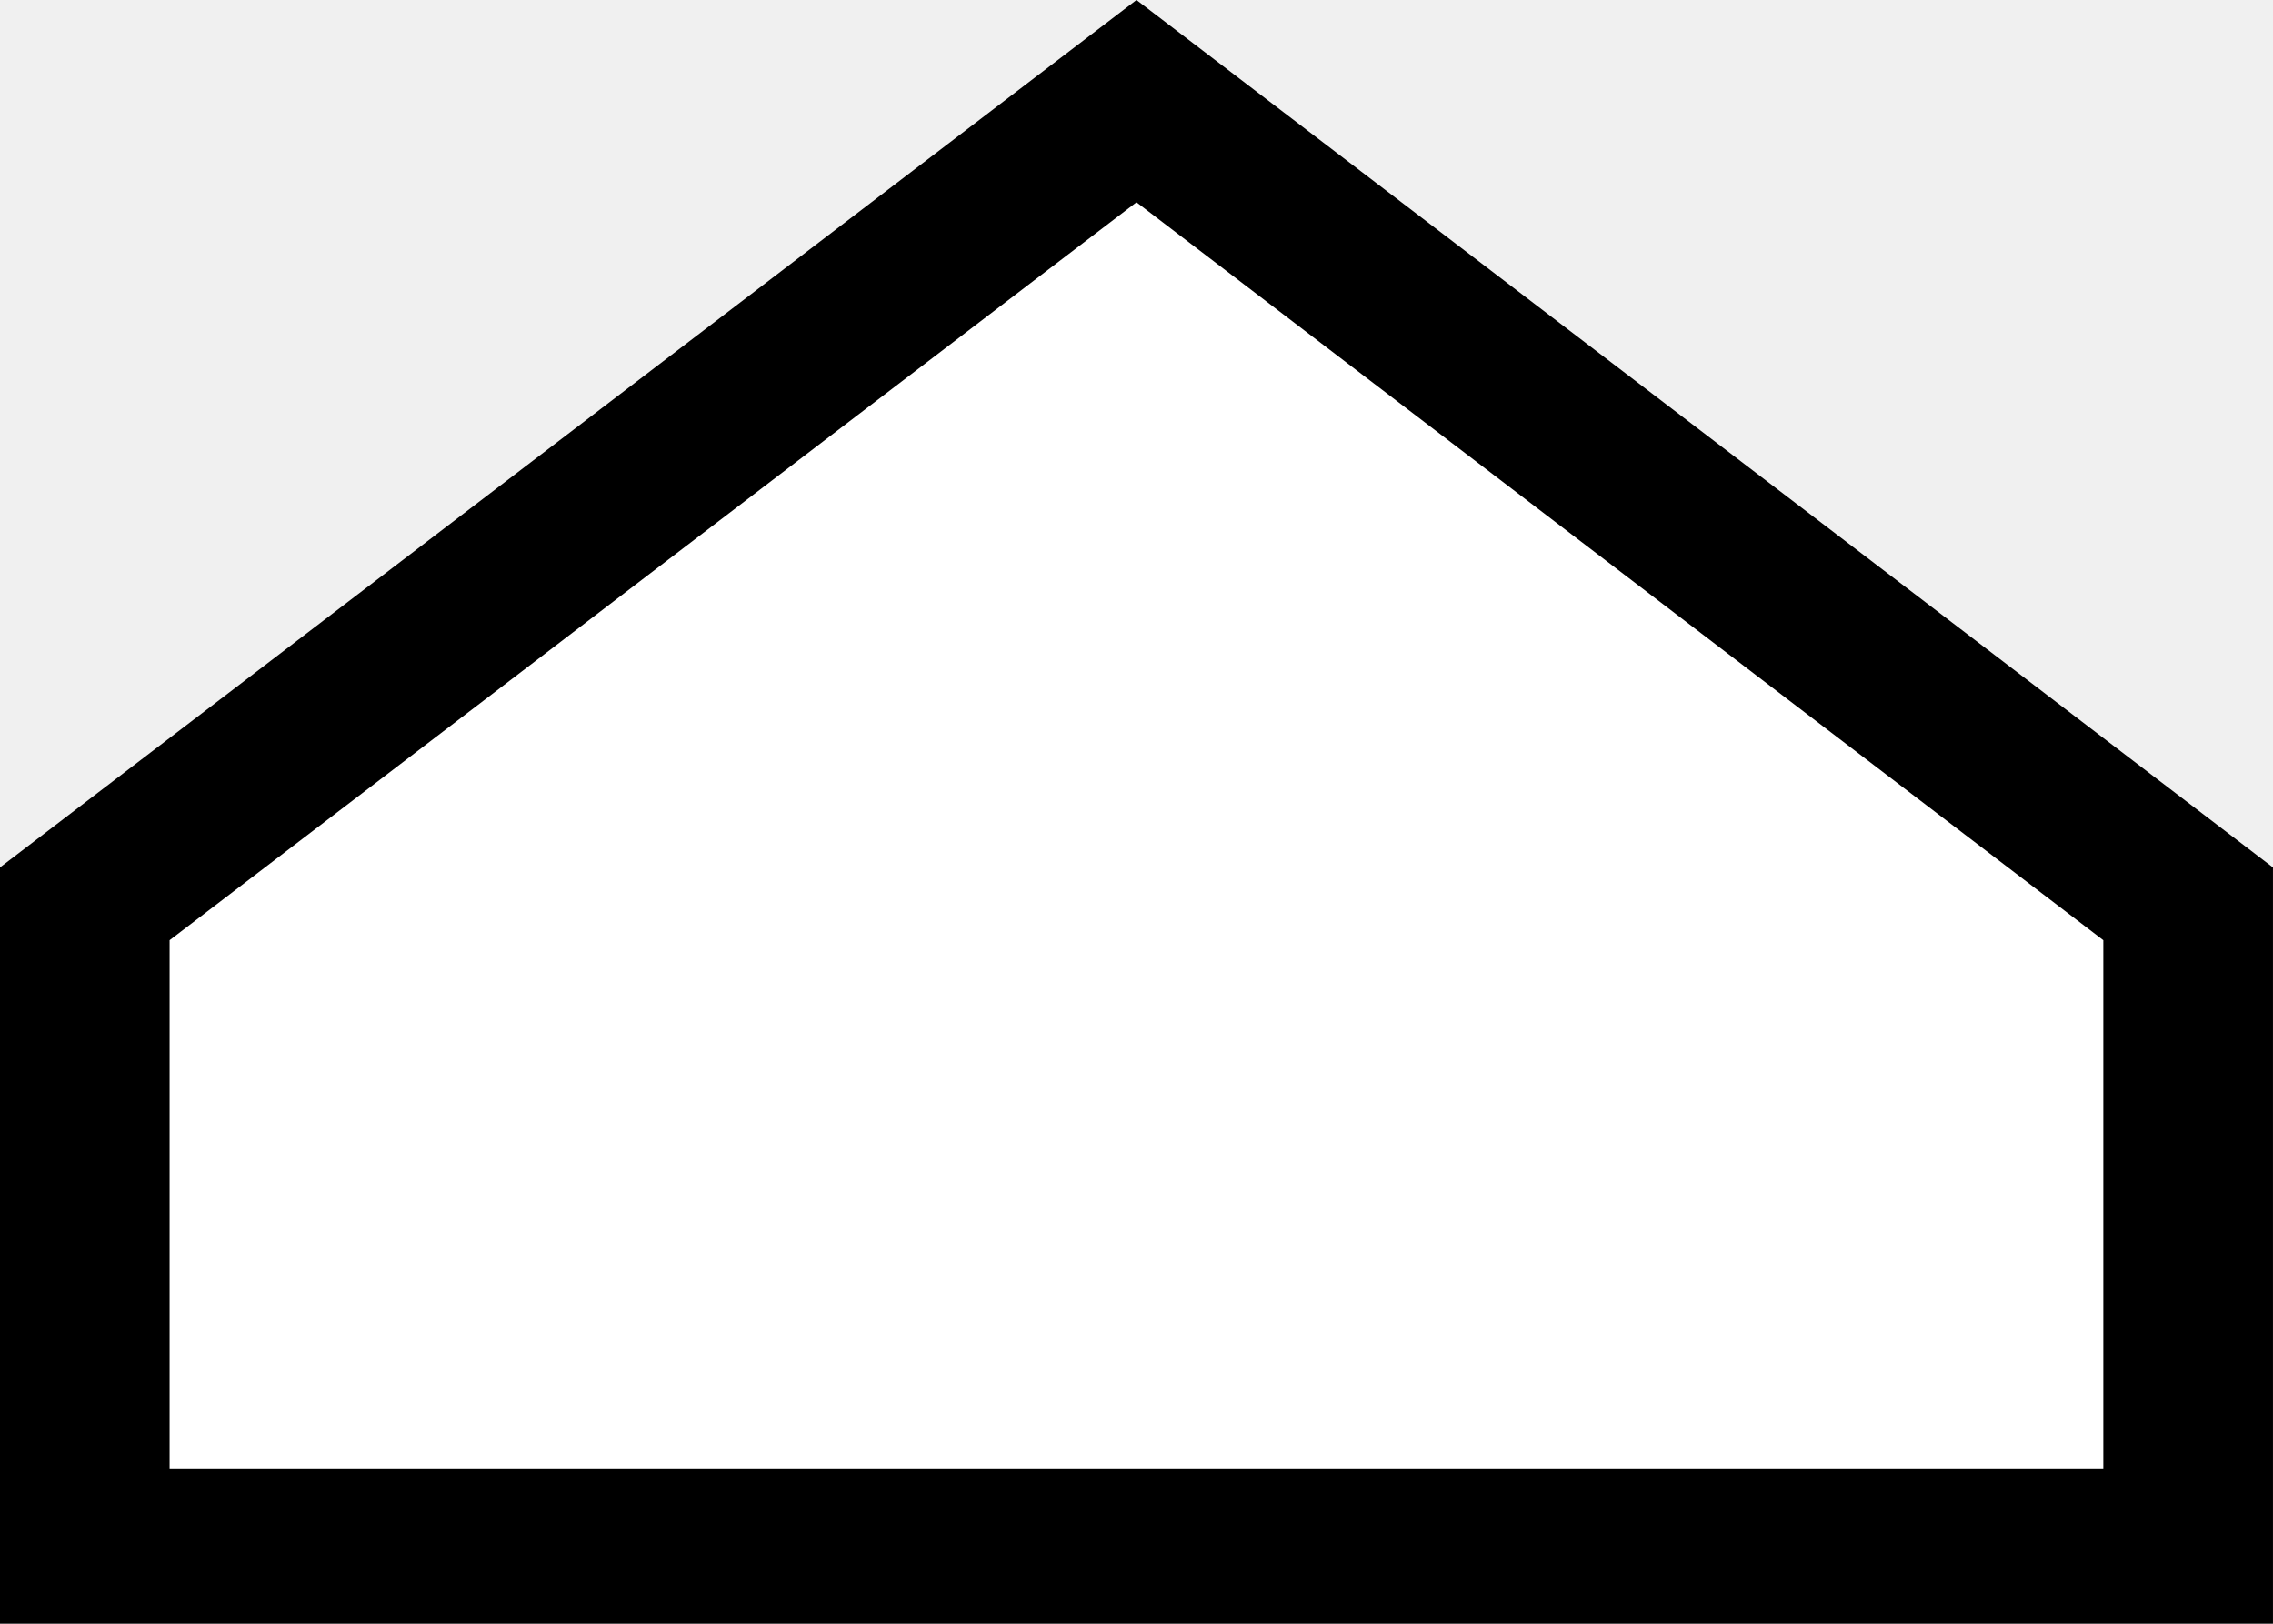
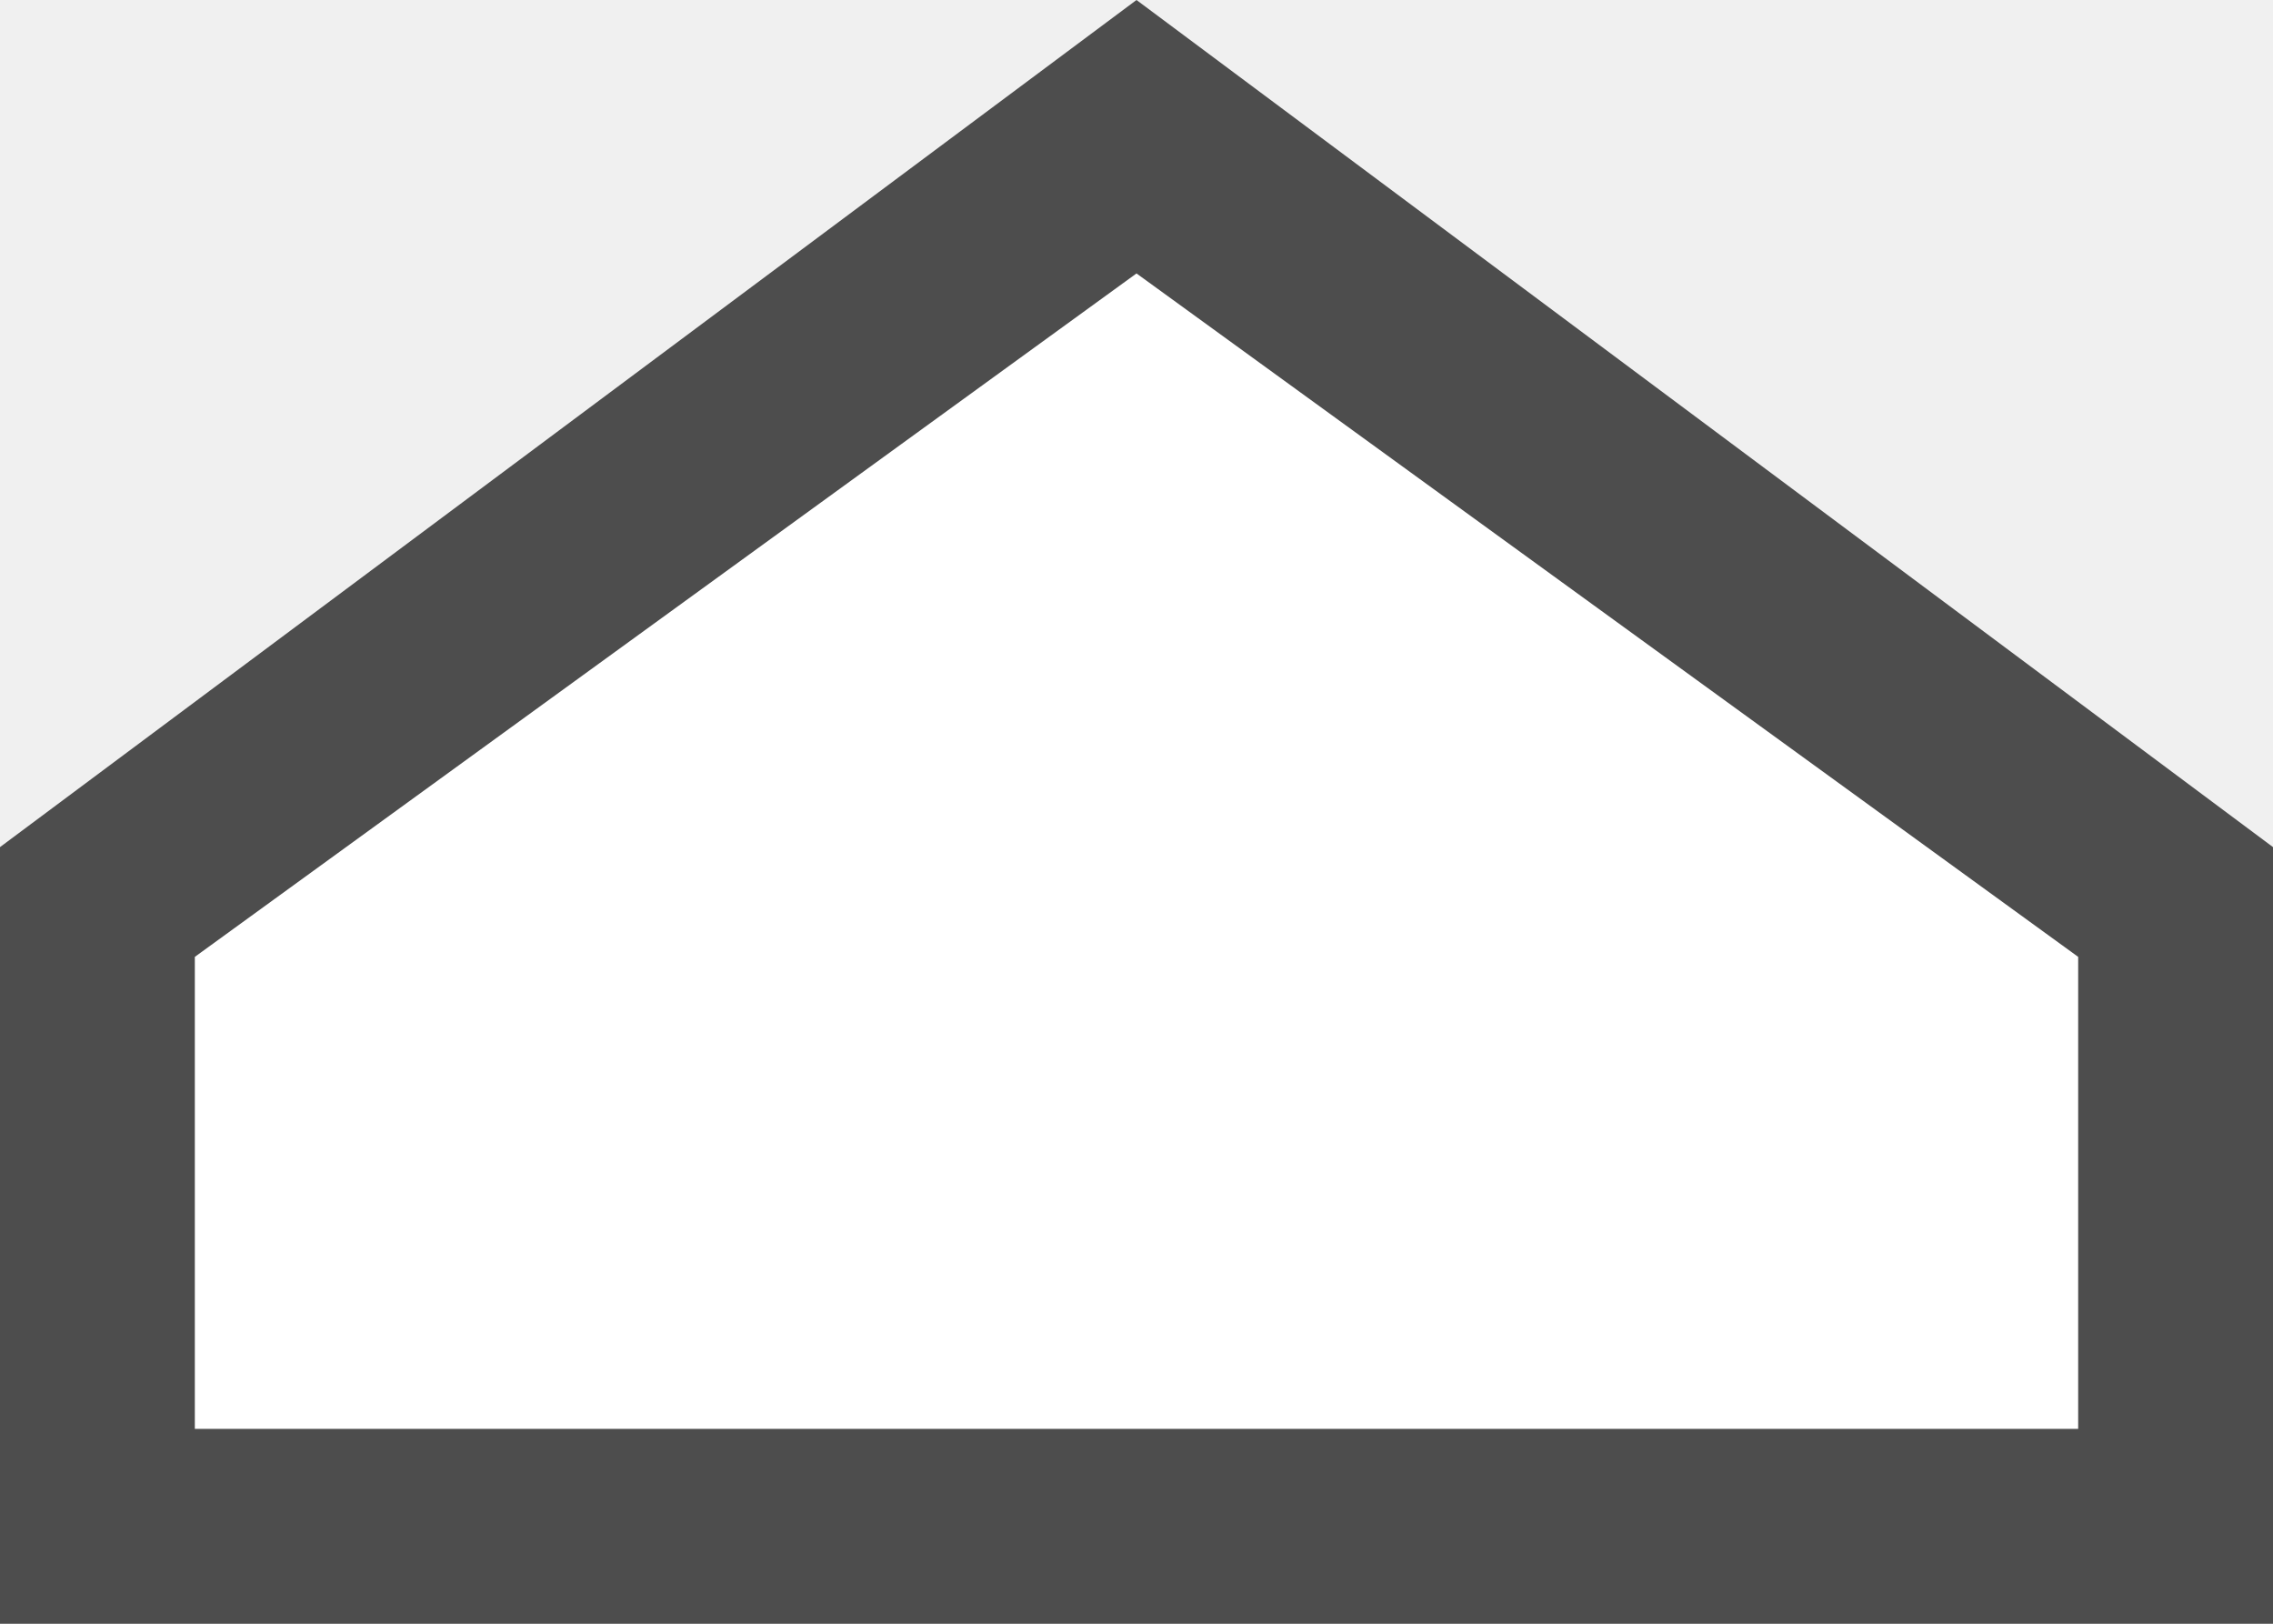
<svg xmlns="http://www.w3.org/2000/svg" width="14" height="10" version="1.1" viewBox="0 0 14 10">
-   <polygon transform="matrix(-.10796 0 0 -.098871 14.557 10.51)" points="130 10 130 50 70 100 10 50 10 10" fill="#fff" stroke="#000" stroke-width="9.679" />
+   <path d="m0.675 9.325v-3.77l6.325-4.713 6.325 4.713v3.77z" color="#000000" color-rendering="auto" dominant-baseline="auto" fill="#fff" image-rendering="auto" shape-rendering="auto" solid-color="#000000" stop-color="#000000" style="font-feature-settings:normal;font-variant-alternates:normal;font-variant-caps:normal;font-variant-east-asian:normal;font-variant-ligatures:normal;font-variant-numeric:normal;font-variant-position:normal;font-variation-settings:normal;inline-size:0;isolation:auto;mix-blend-mode:normal;paint-order:normal;shape-margin:0;shape-padding:0;text-decoration-color:#000000;text-decoration-line:none;text-decoration-style:solid;text-indent:0;text-orientation:mixed;text-transform:none;white-space:normal" />
+   <path d="m7 0-7 5.217v4.783h14v-4.783zm0 1.684 5.8 4.209v2.907h-11.6v-2.907z" color="#000000" color-rendering="auto" dominant-baseline="auto" fill="#4d4d4d" image-rendering="auto" shape-rendering="auto" solid-color="#000000" stop-color="#000000" style="font-feature-settings:normal;font-variant-alternates:normal;font-variant-caps:normal;font-variant-east-asian:normal;font-variant-ligatures:normal;font-variant-numeric:normal;font-variant-position:normal;font-variation-settings:normal;inline-size:0;isolation:auto;mix-blend-mode:normal;paint-order:normal;shape-margin:0;shape-padding:0;text-decoration-color:#000000;text-decoration-line:none;text-decoration-style:solid;text-indent:0;text-orientation:mixed;text-transform:none;white-space:normal" />
</svg>
